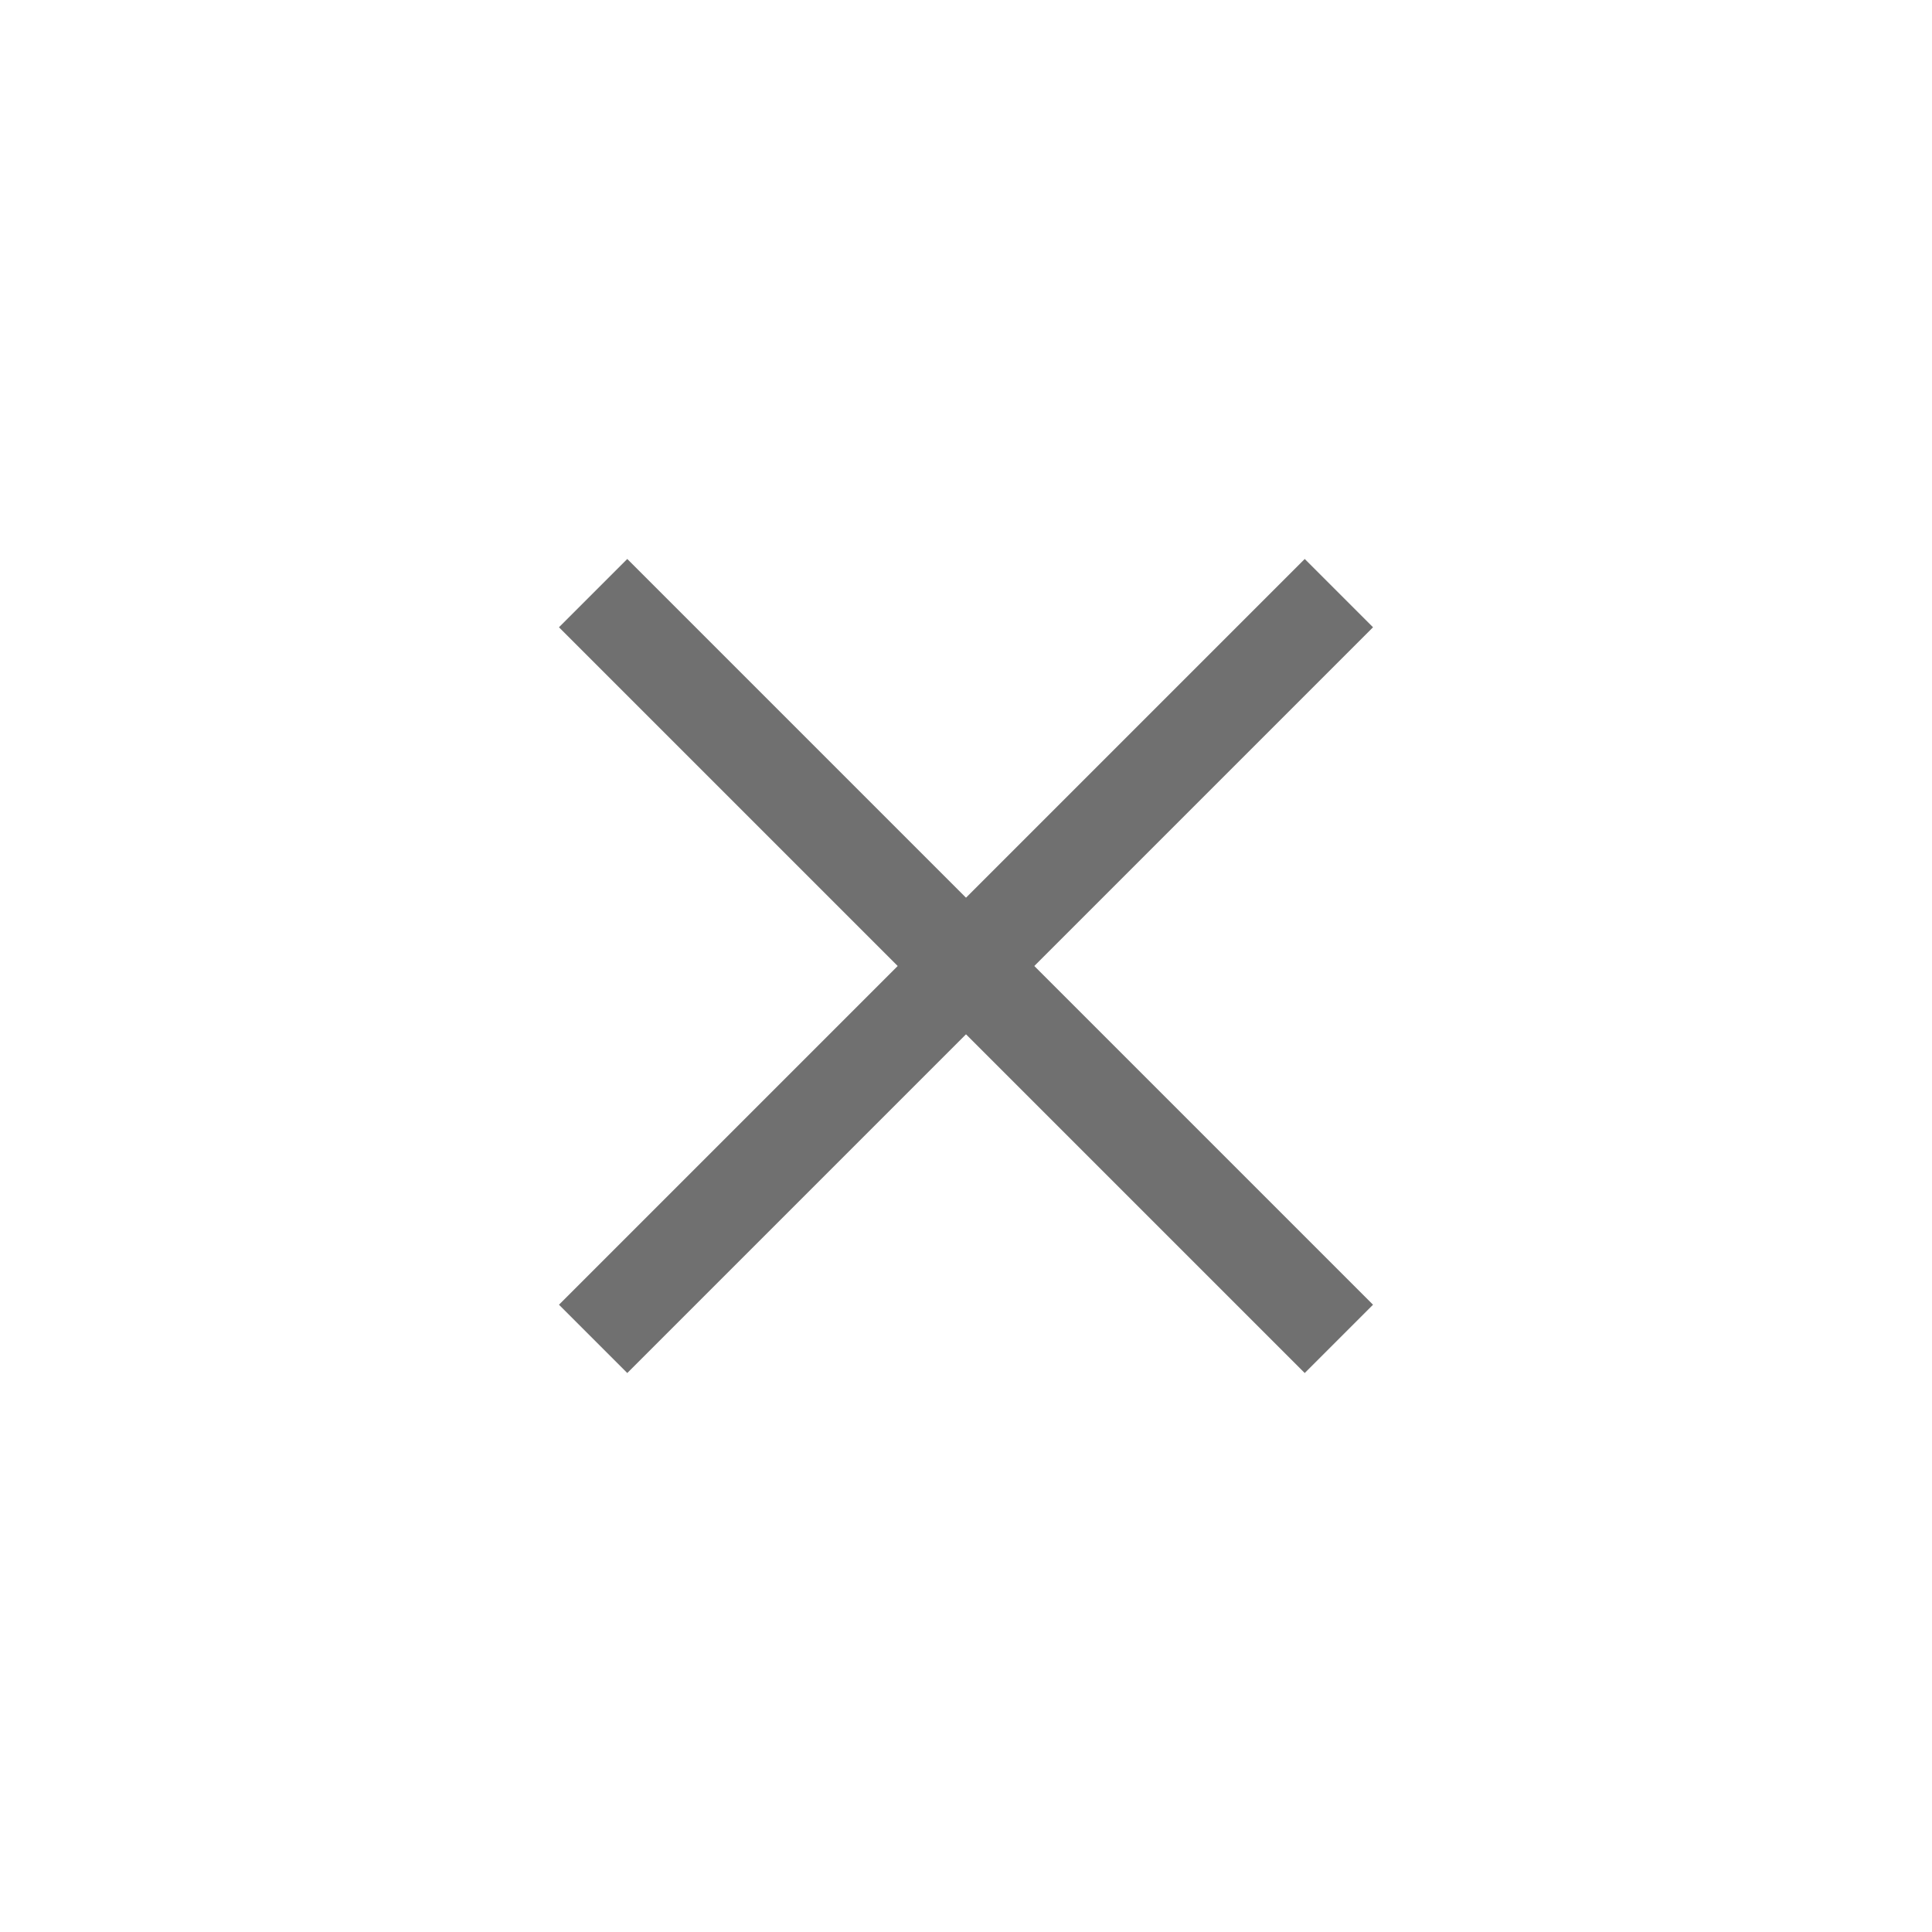
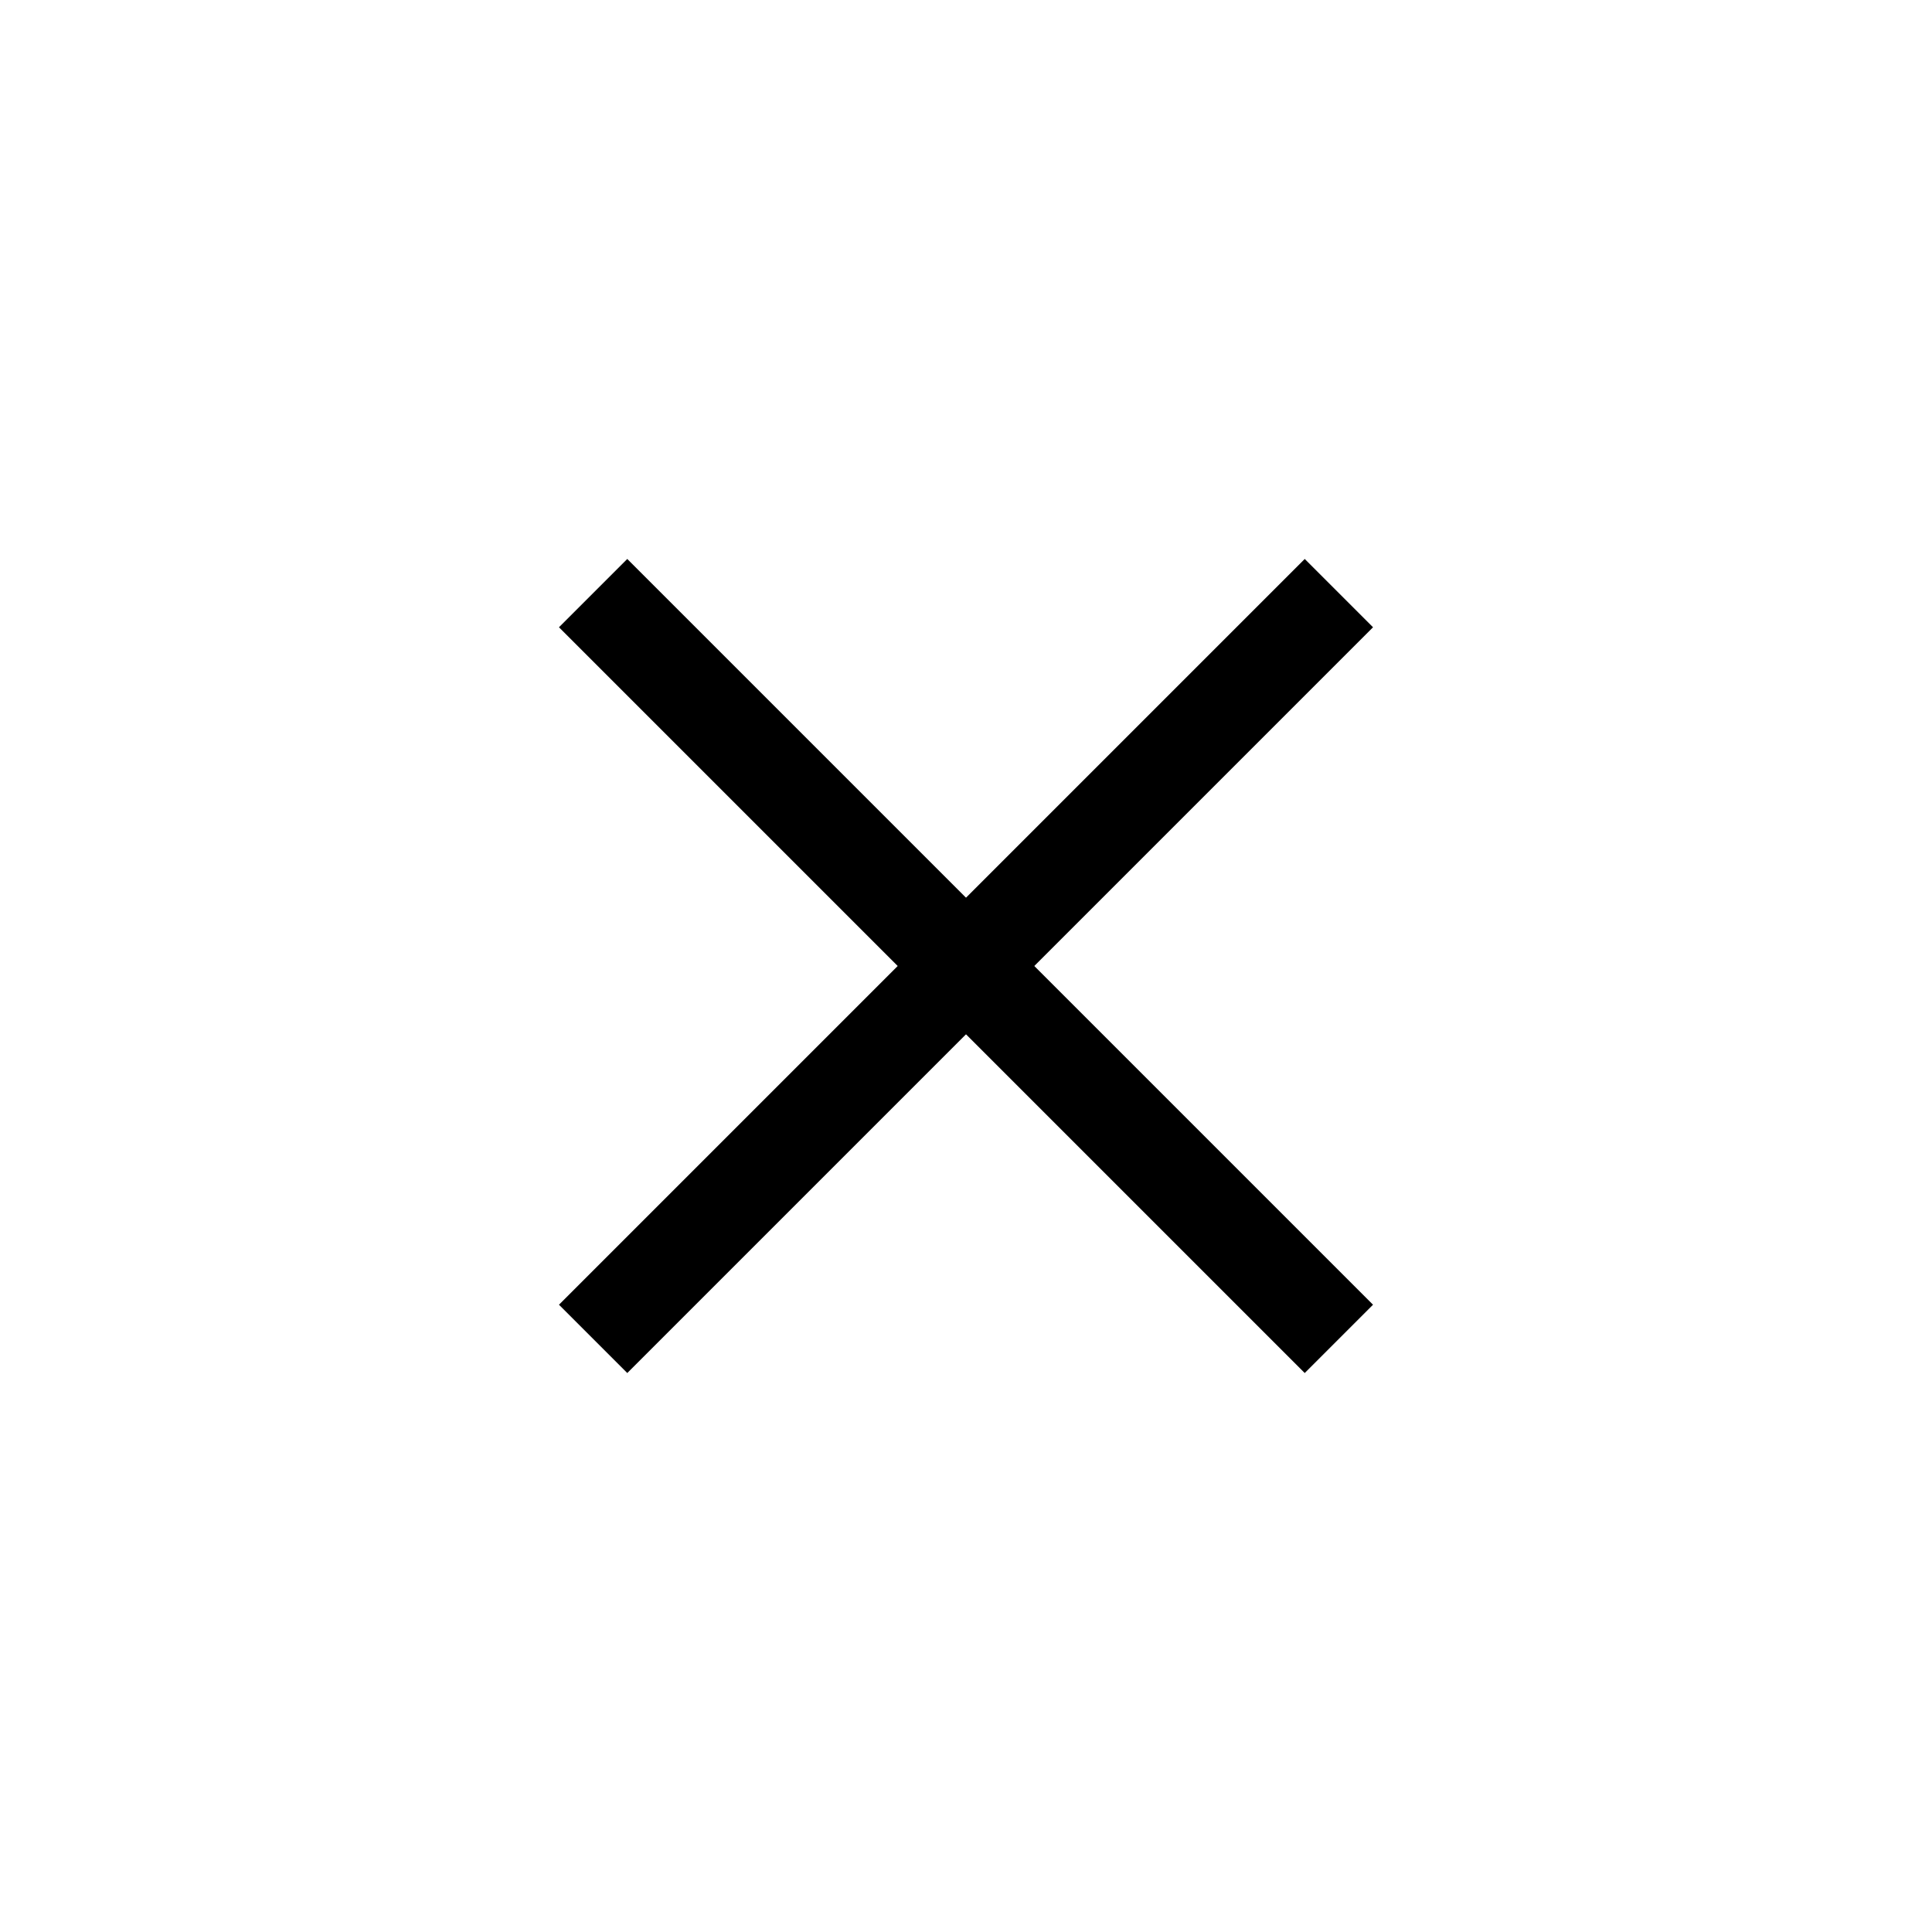
<svg xmlns="http://www.w3.org/2000/svg" id="_레이어_1" viewBox="0 0 40 40">
  <defs>
-     <style>.cls-1{stroke:#707070;stroke-width:2px;}.cls-1,.cls-2{fill:none;}.cls-2{opacity:.3;}</style>
+     <style>.cls-1{stroke: black;stroke-width:2px;}.cls-1,.cls-2{fill:none;}.cls-2{opacity:.3;}</style>
  </defs>
  <g id="_그룹_599">
    <rect id="_사각형_369" class="cls-2" width="40" height="40" />
    <g id="_그룹_494">
      <path id="_패스_1068" class="cls-1" d="M12.28,12.28l15.44,15.44" />
      <path id="_패스_1069" class="cls-1" d="M27.72,12.28l-15.44,15.44" />
    </g>
  </g>
</svg>
